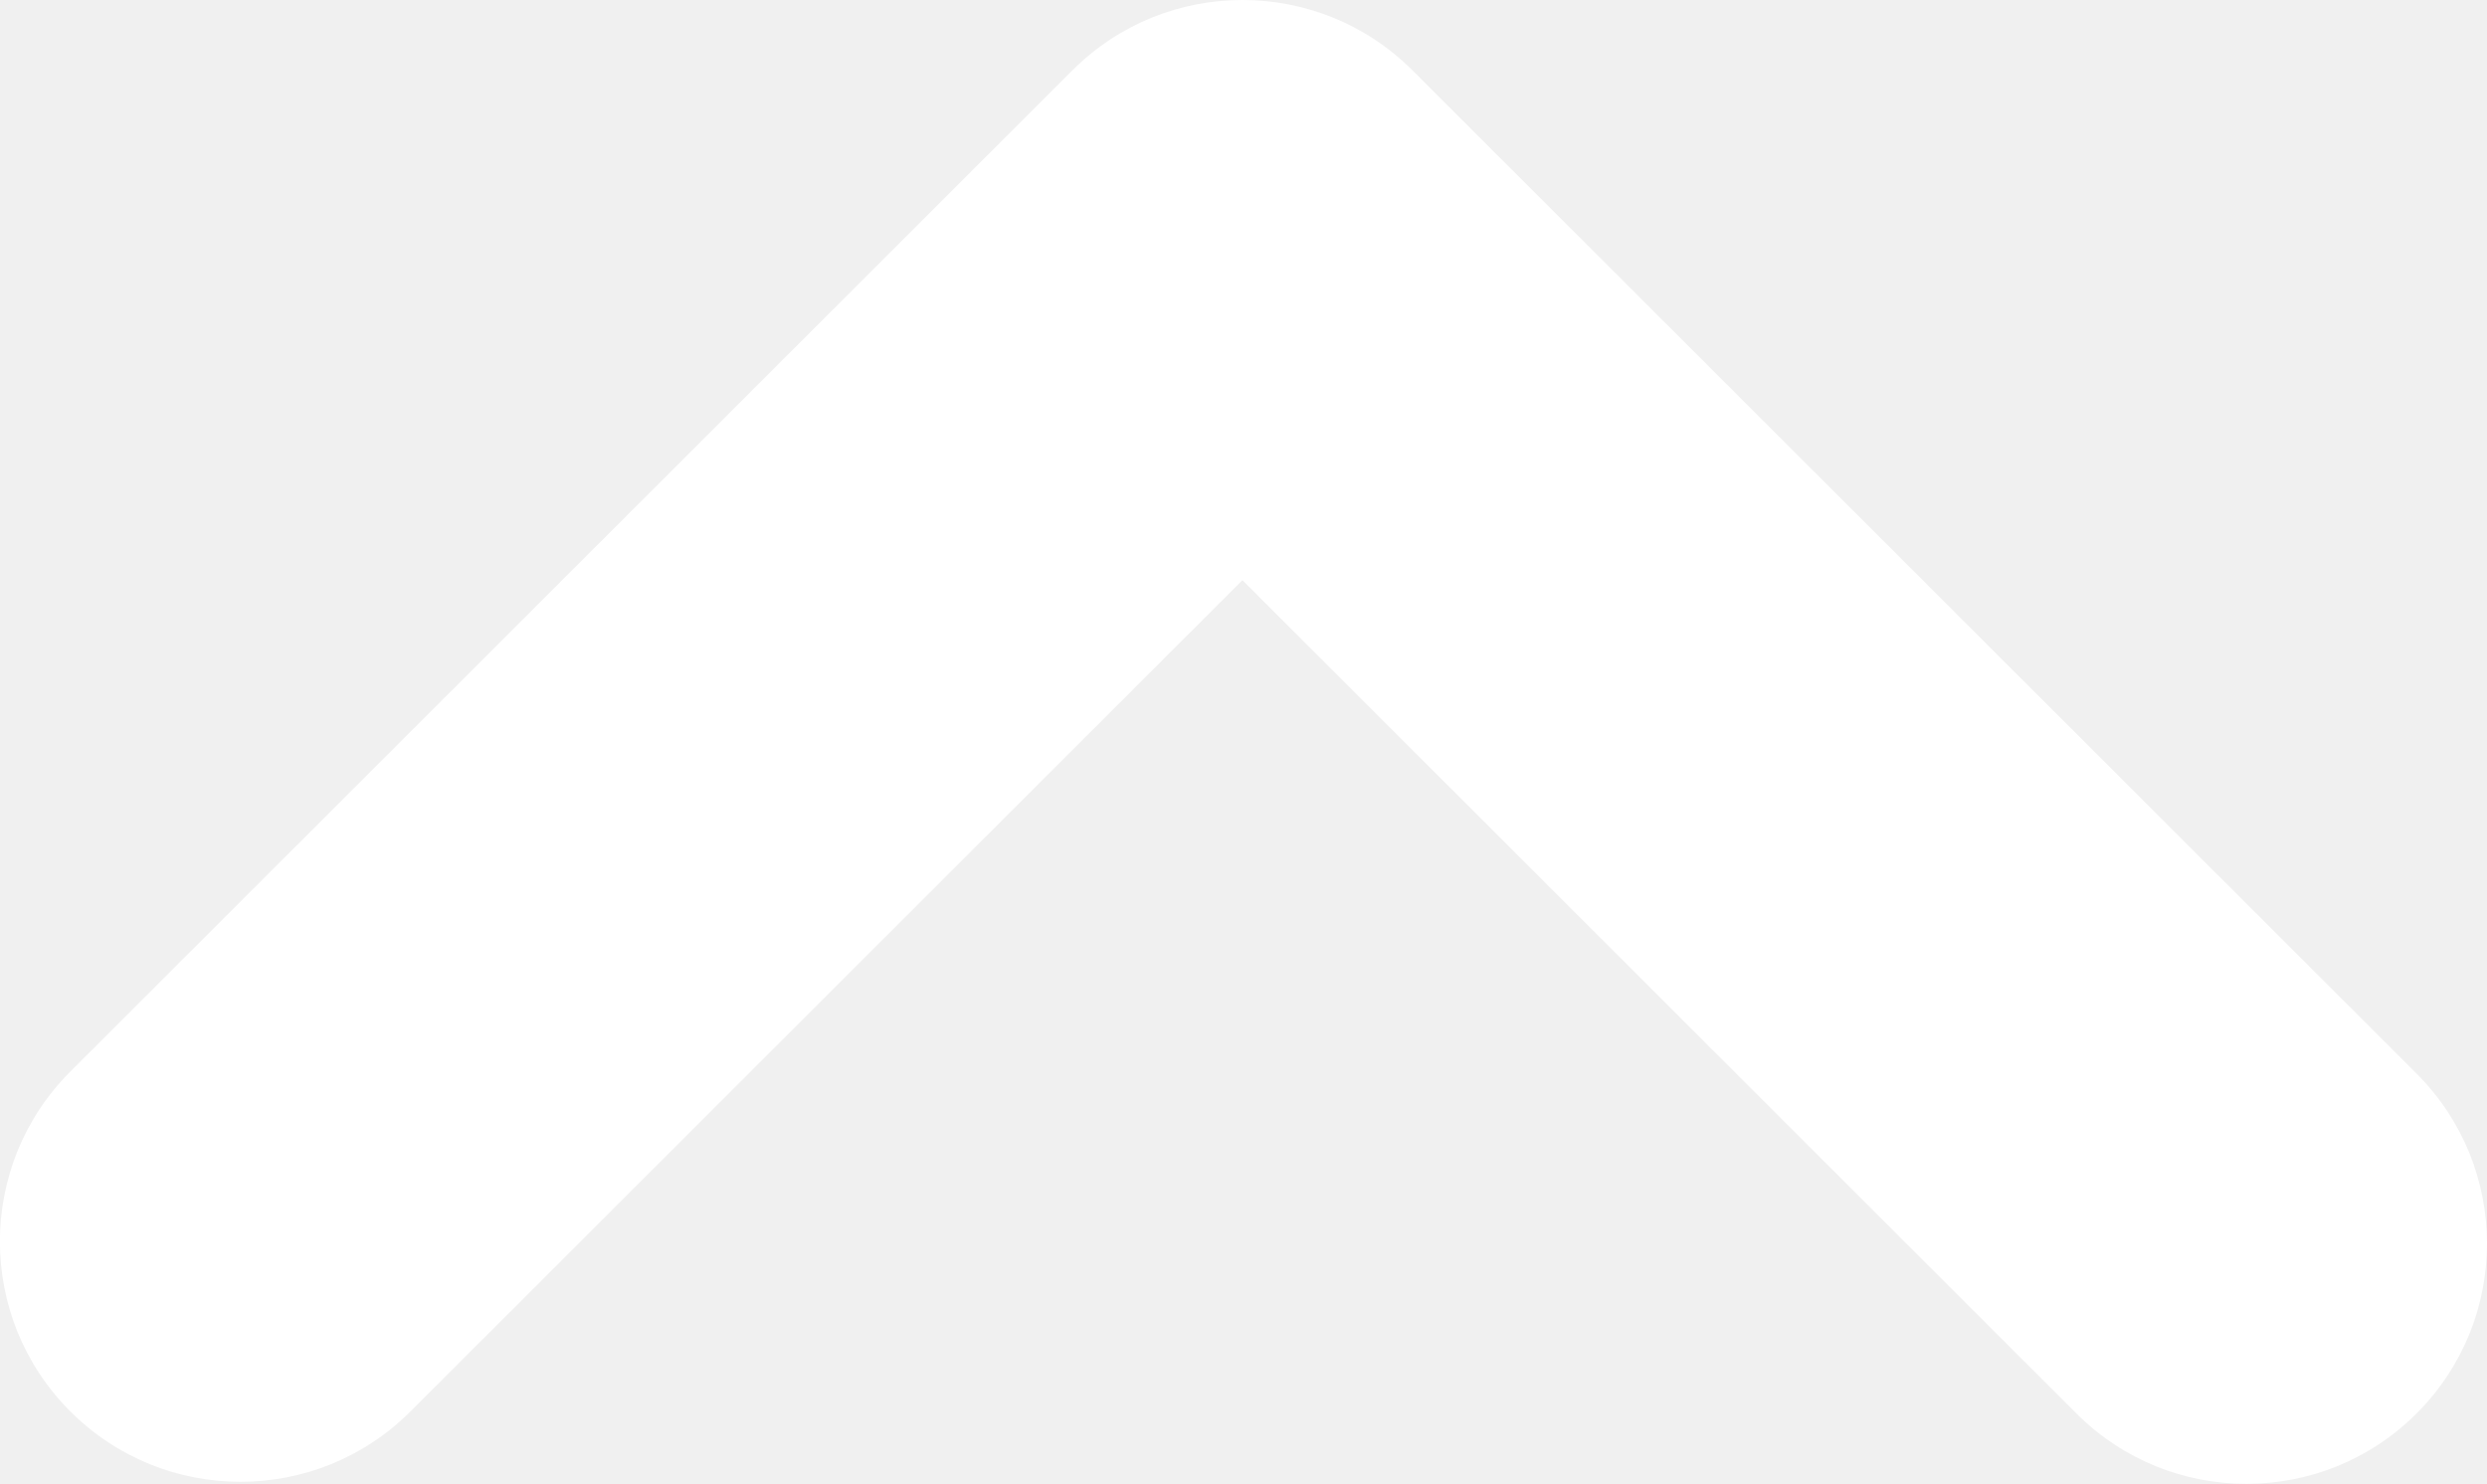
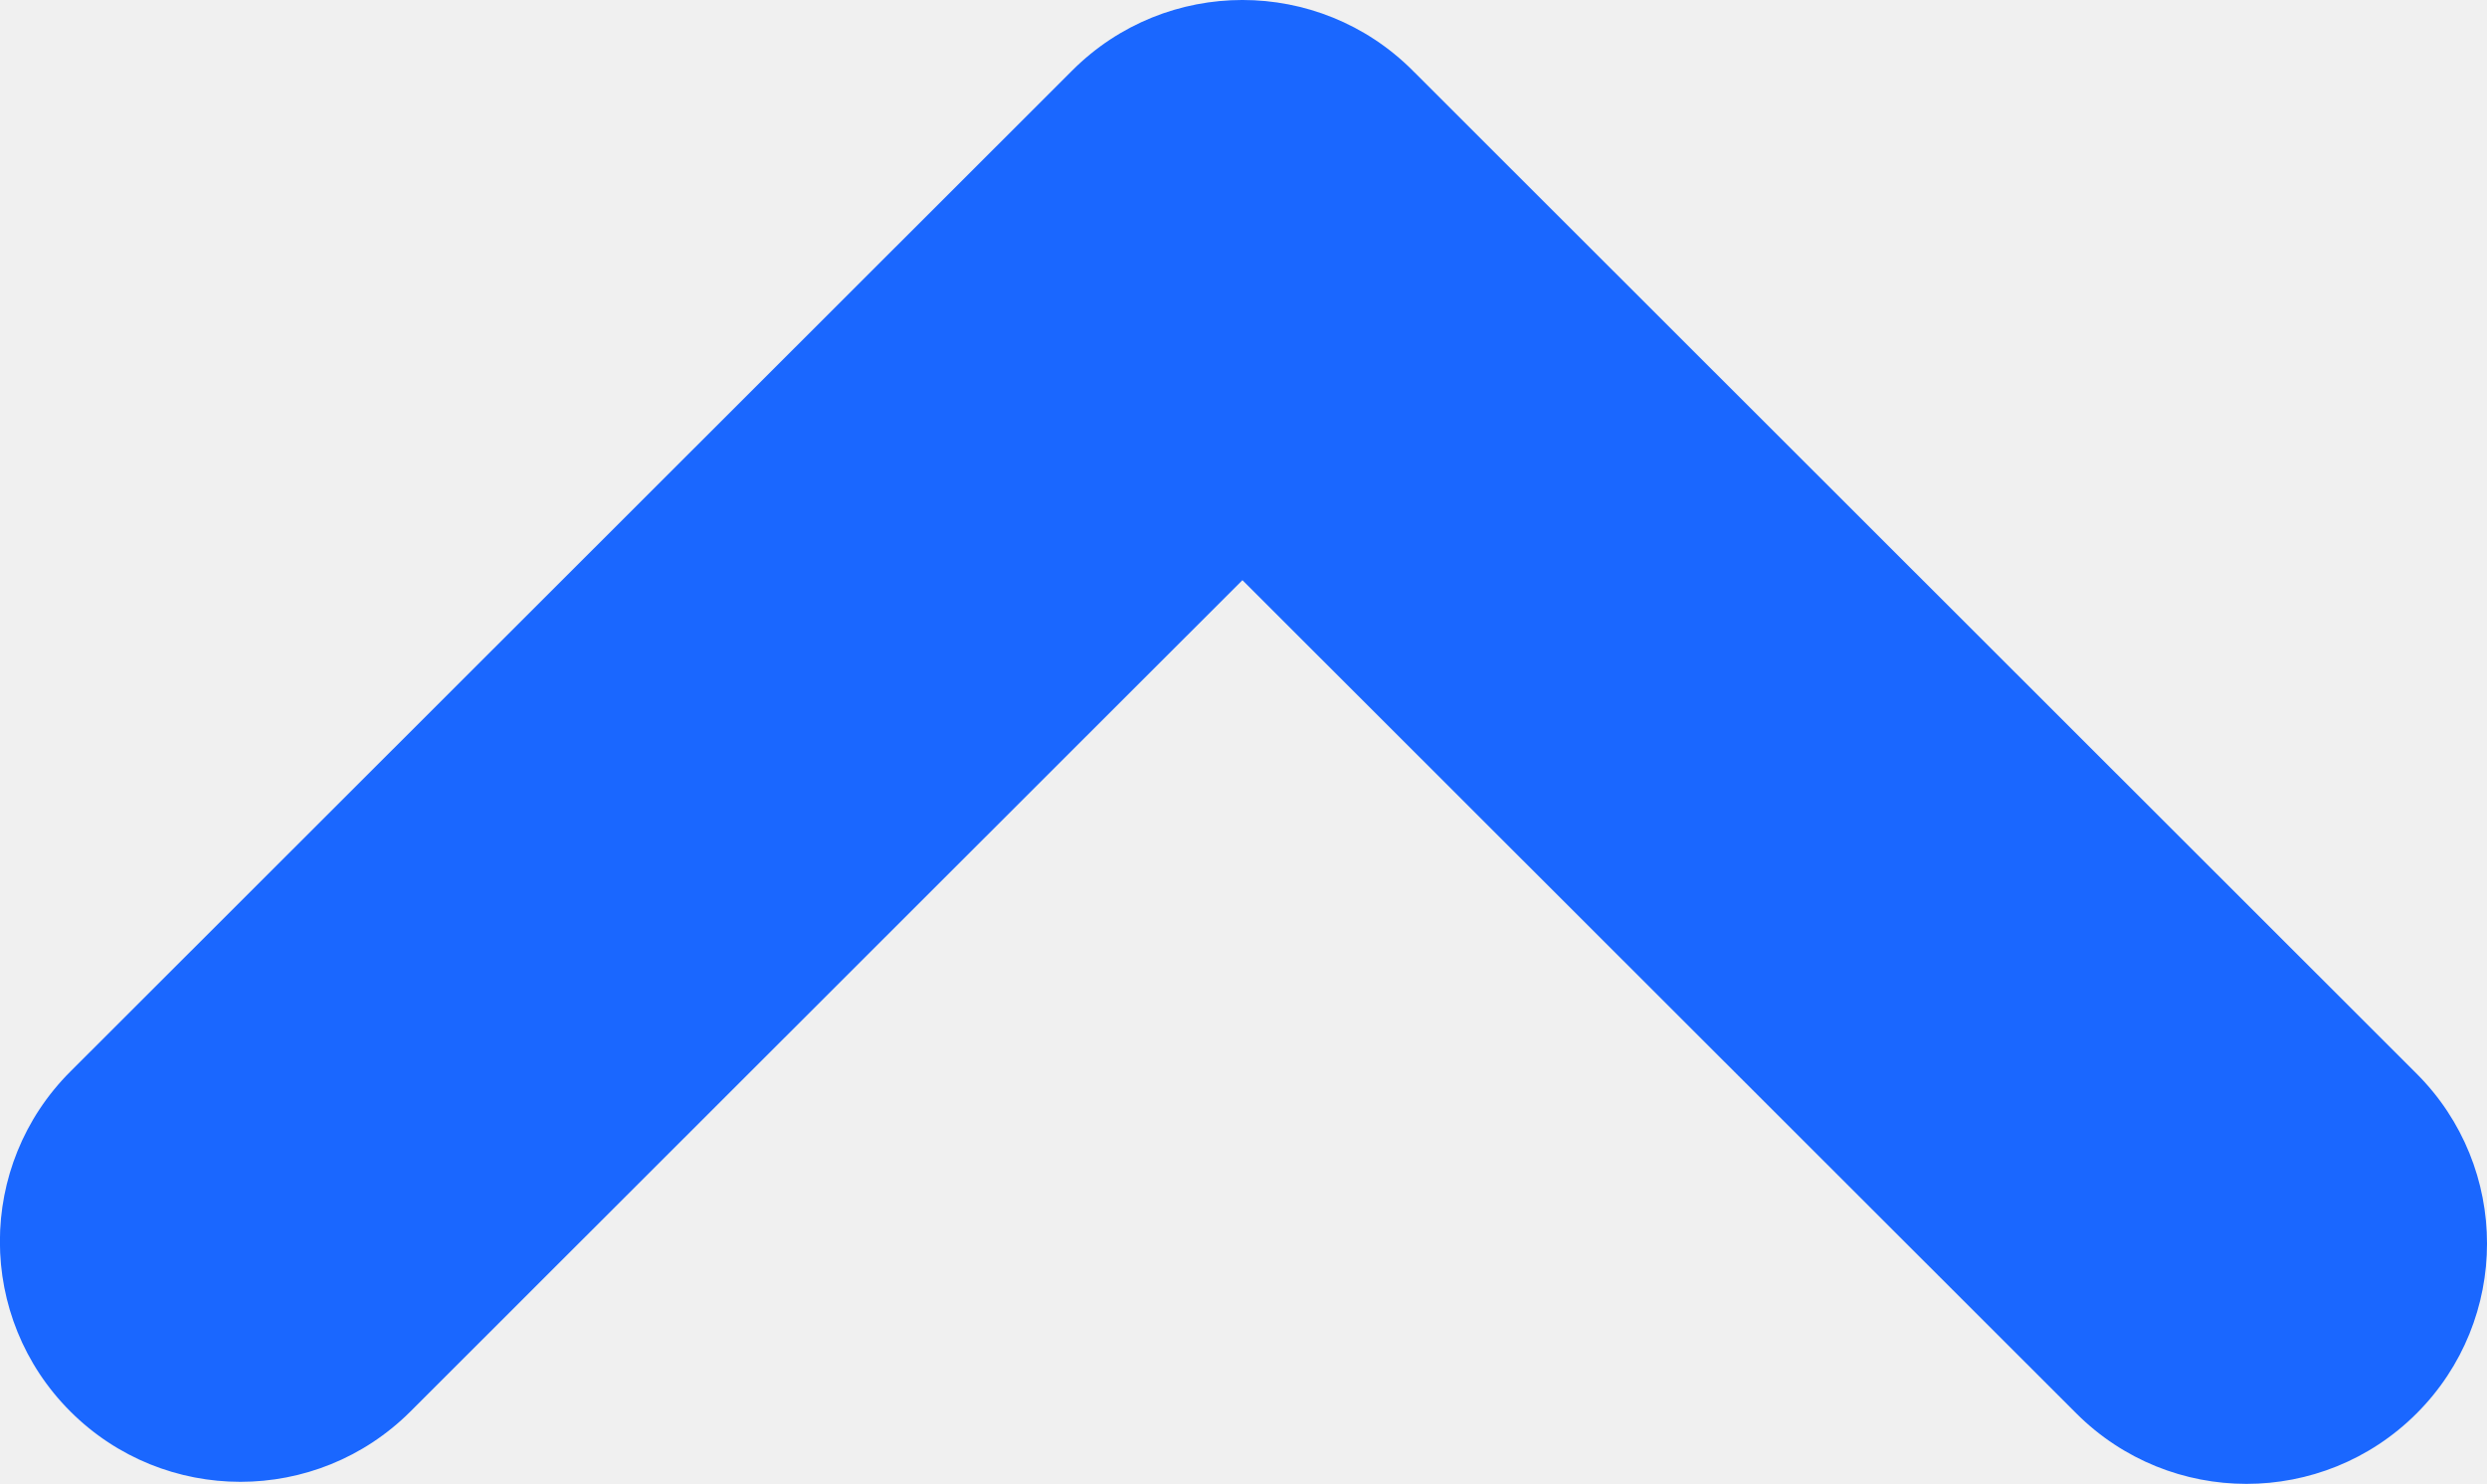
<svg xmlns="http://www.w3.org/2000/svg" width="858" height="512" viewBox="0 0 858 512" fill="none">
  <g clip-path="url(#clip0_7_3)">
-     <path fill-rule="evenodd" clip-rule="evenodd" d="M833.7 487.722C801.295 520.106 748.755 520.106 716.35 487.722L428.631 200.193L141.619 487.015C109.213 519.399 56.674 519.399 24.269 487.015C-8.136 454.632 -8.136 402.127 24.269 369.743L369.956 24.284C402.361 -8.1 454.901 -8.1 487.306 24.284C487.424 24.403 487.533 24.527 487.65 24.646C487.769 24.764 487.894 24.872 488.013 24.991L833.7 370.45C866.105 402.833 866.105 455.338 833.7 487.722Z" fill="white" />
+     <path fill-rule="evenodd" clip-rule="evenodd" d="M833.7 487.722C801.295 520.106 748.755 520.106 716.35 487.722L428.631 200.193L141.619 487.015C109.213 519.399 56.674 519.399 24.269 487.015C-8.136 454.632 -8.136 402.127 24.269 369.743L369.956 24.284C402.361 -8.1 454.901 -8.1 487.306 24.284C487.424 24.403 487.533 24.527 487.65 24.646C487.769 24.764 487.894 24.872 488.013 24.991L833.7 370.45C866.105 402.833 866.105 455.338 833.7 487.722Z" fill="#1a67ff" />
  </g>
  <defs>
    <clipPath id="clip0_7_3">
-       <rect width="858" height="512" fill="white" />
+       <rect width="858" height="512" fill="#1a67ff" />
    </clipPath>
  </defs>
</svg>
